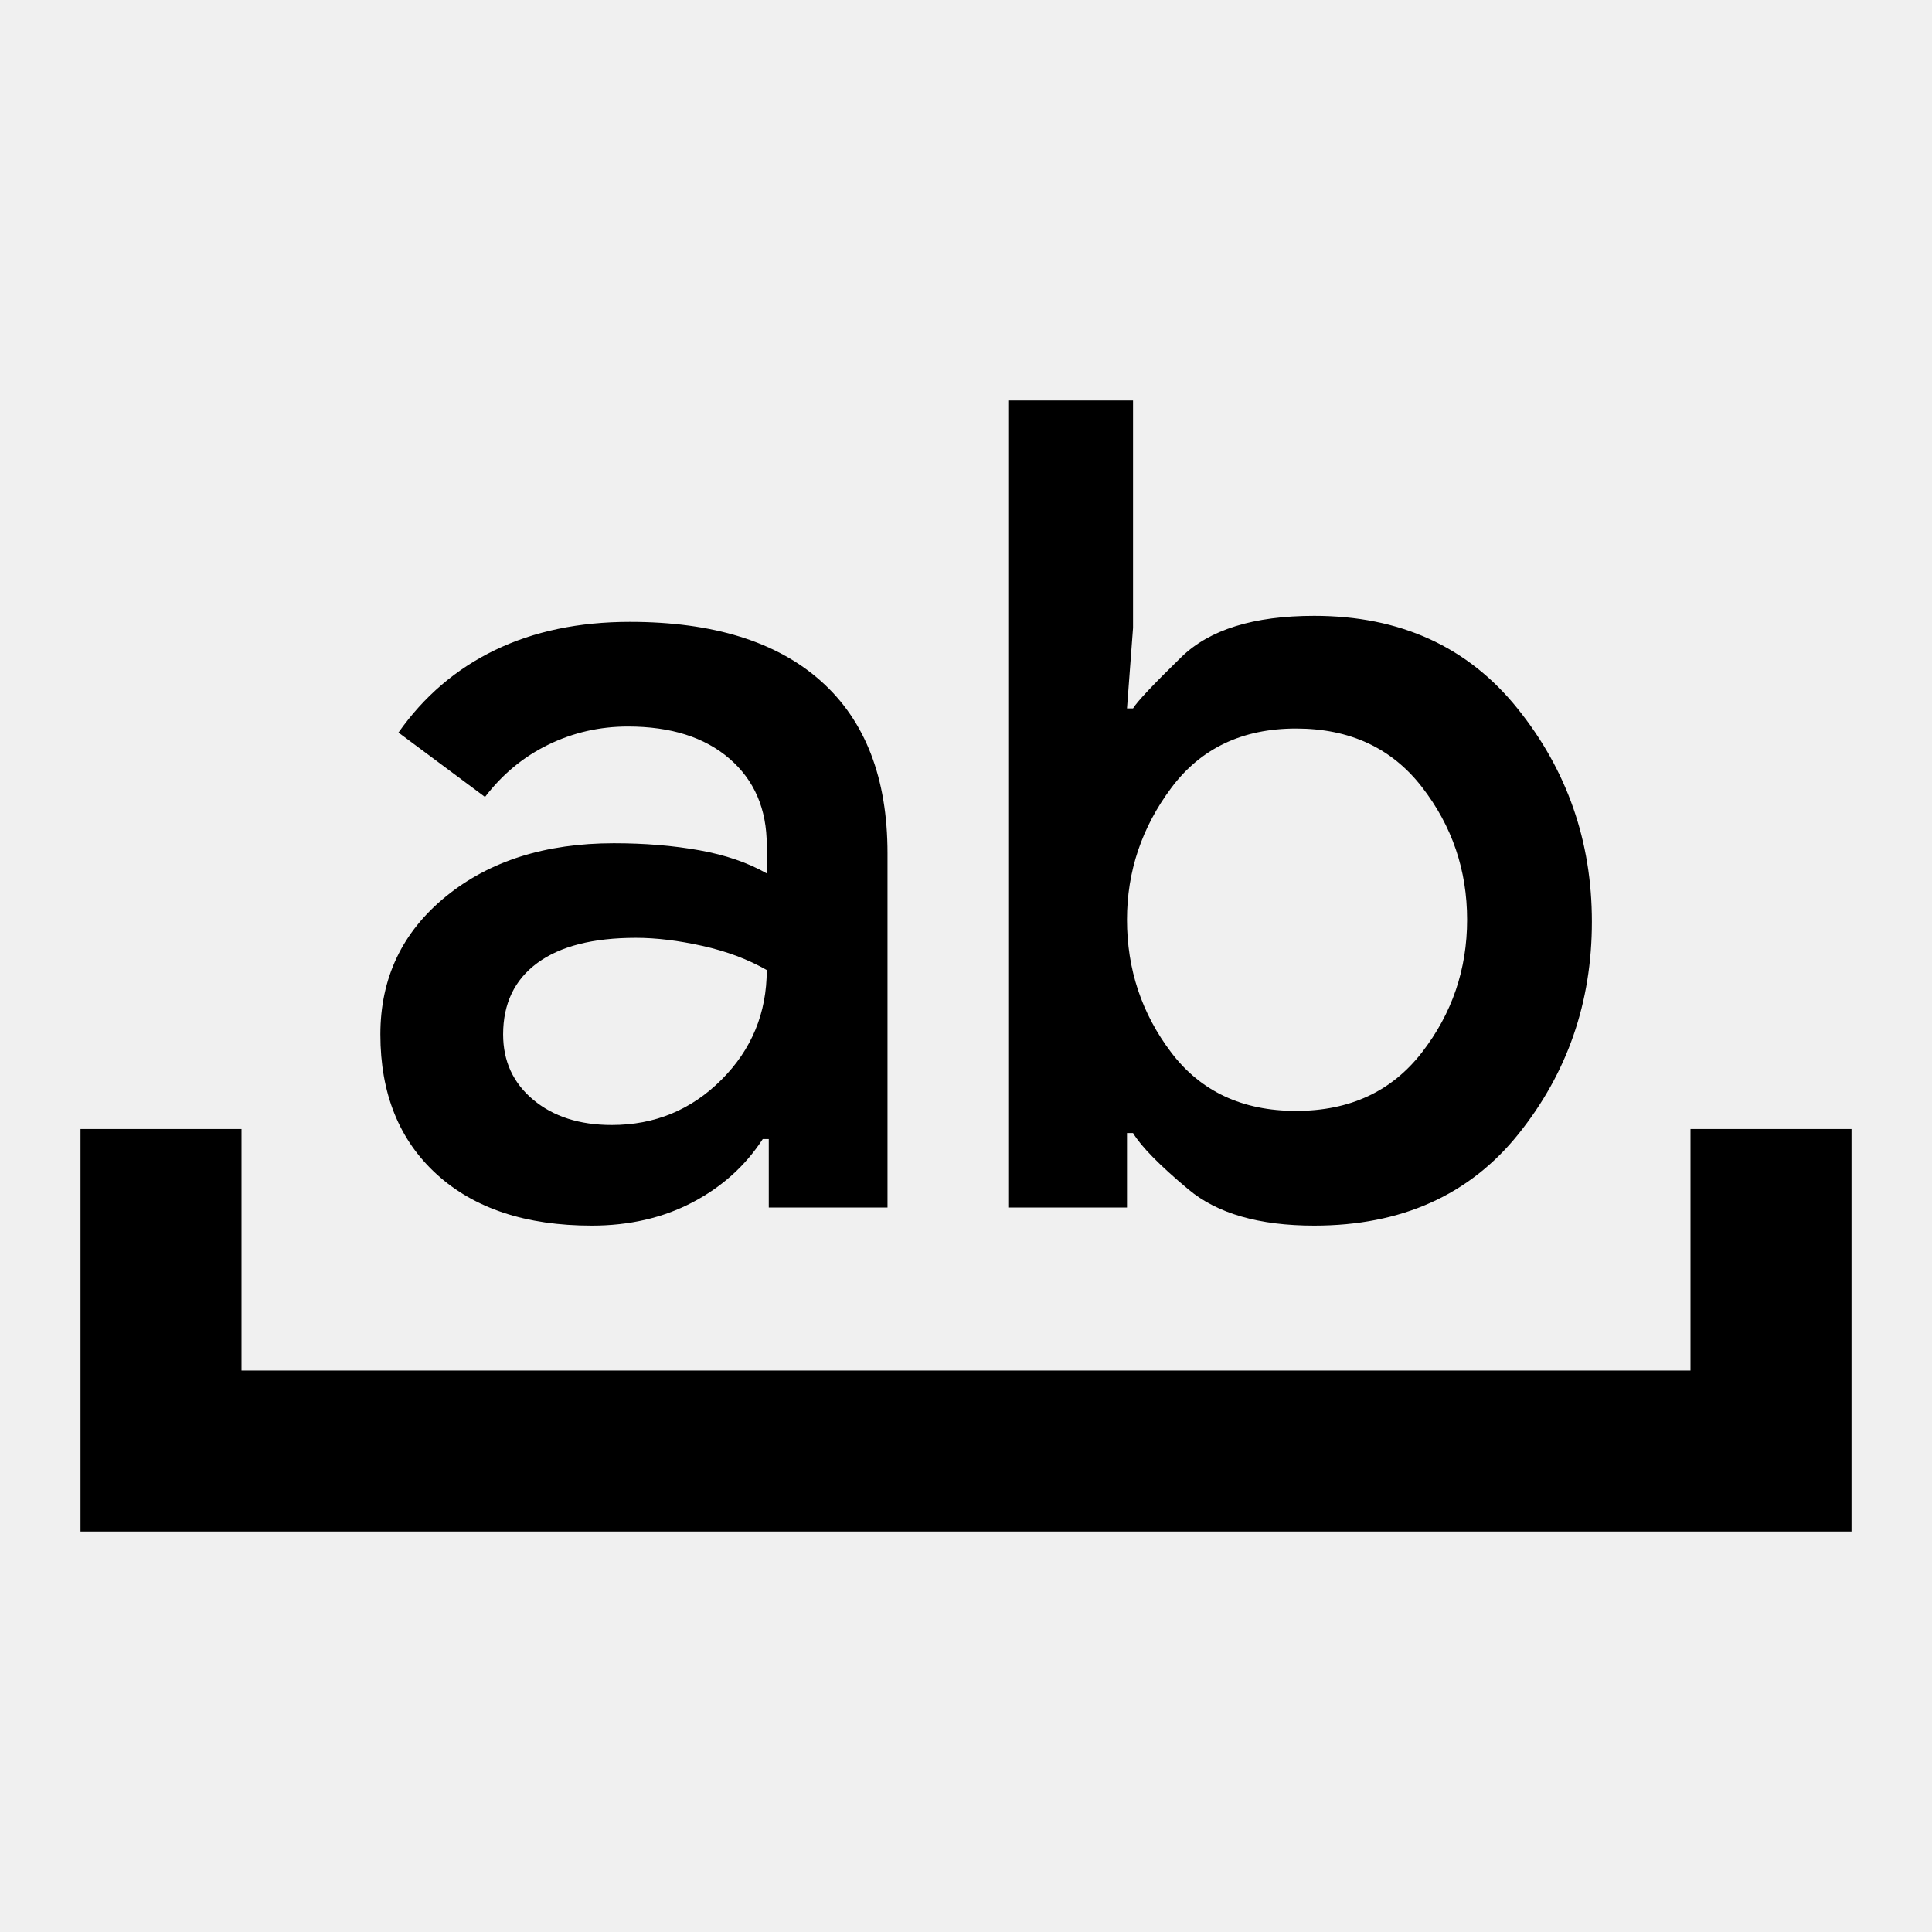
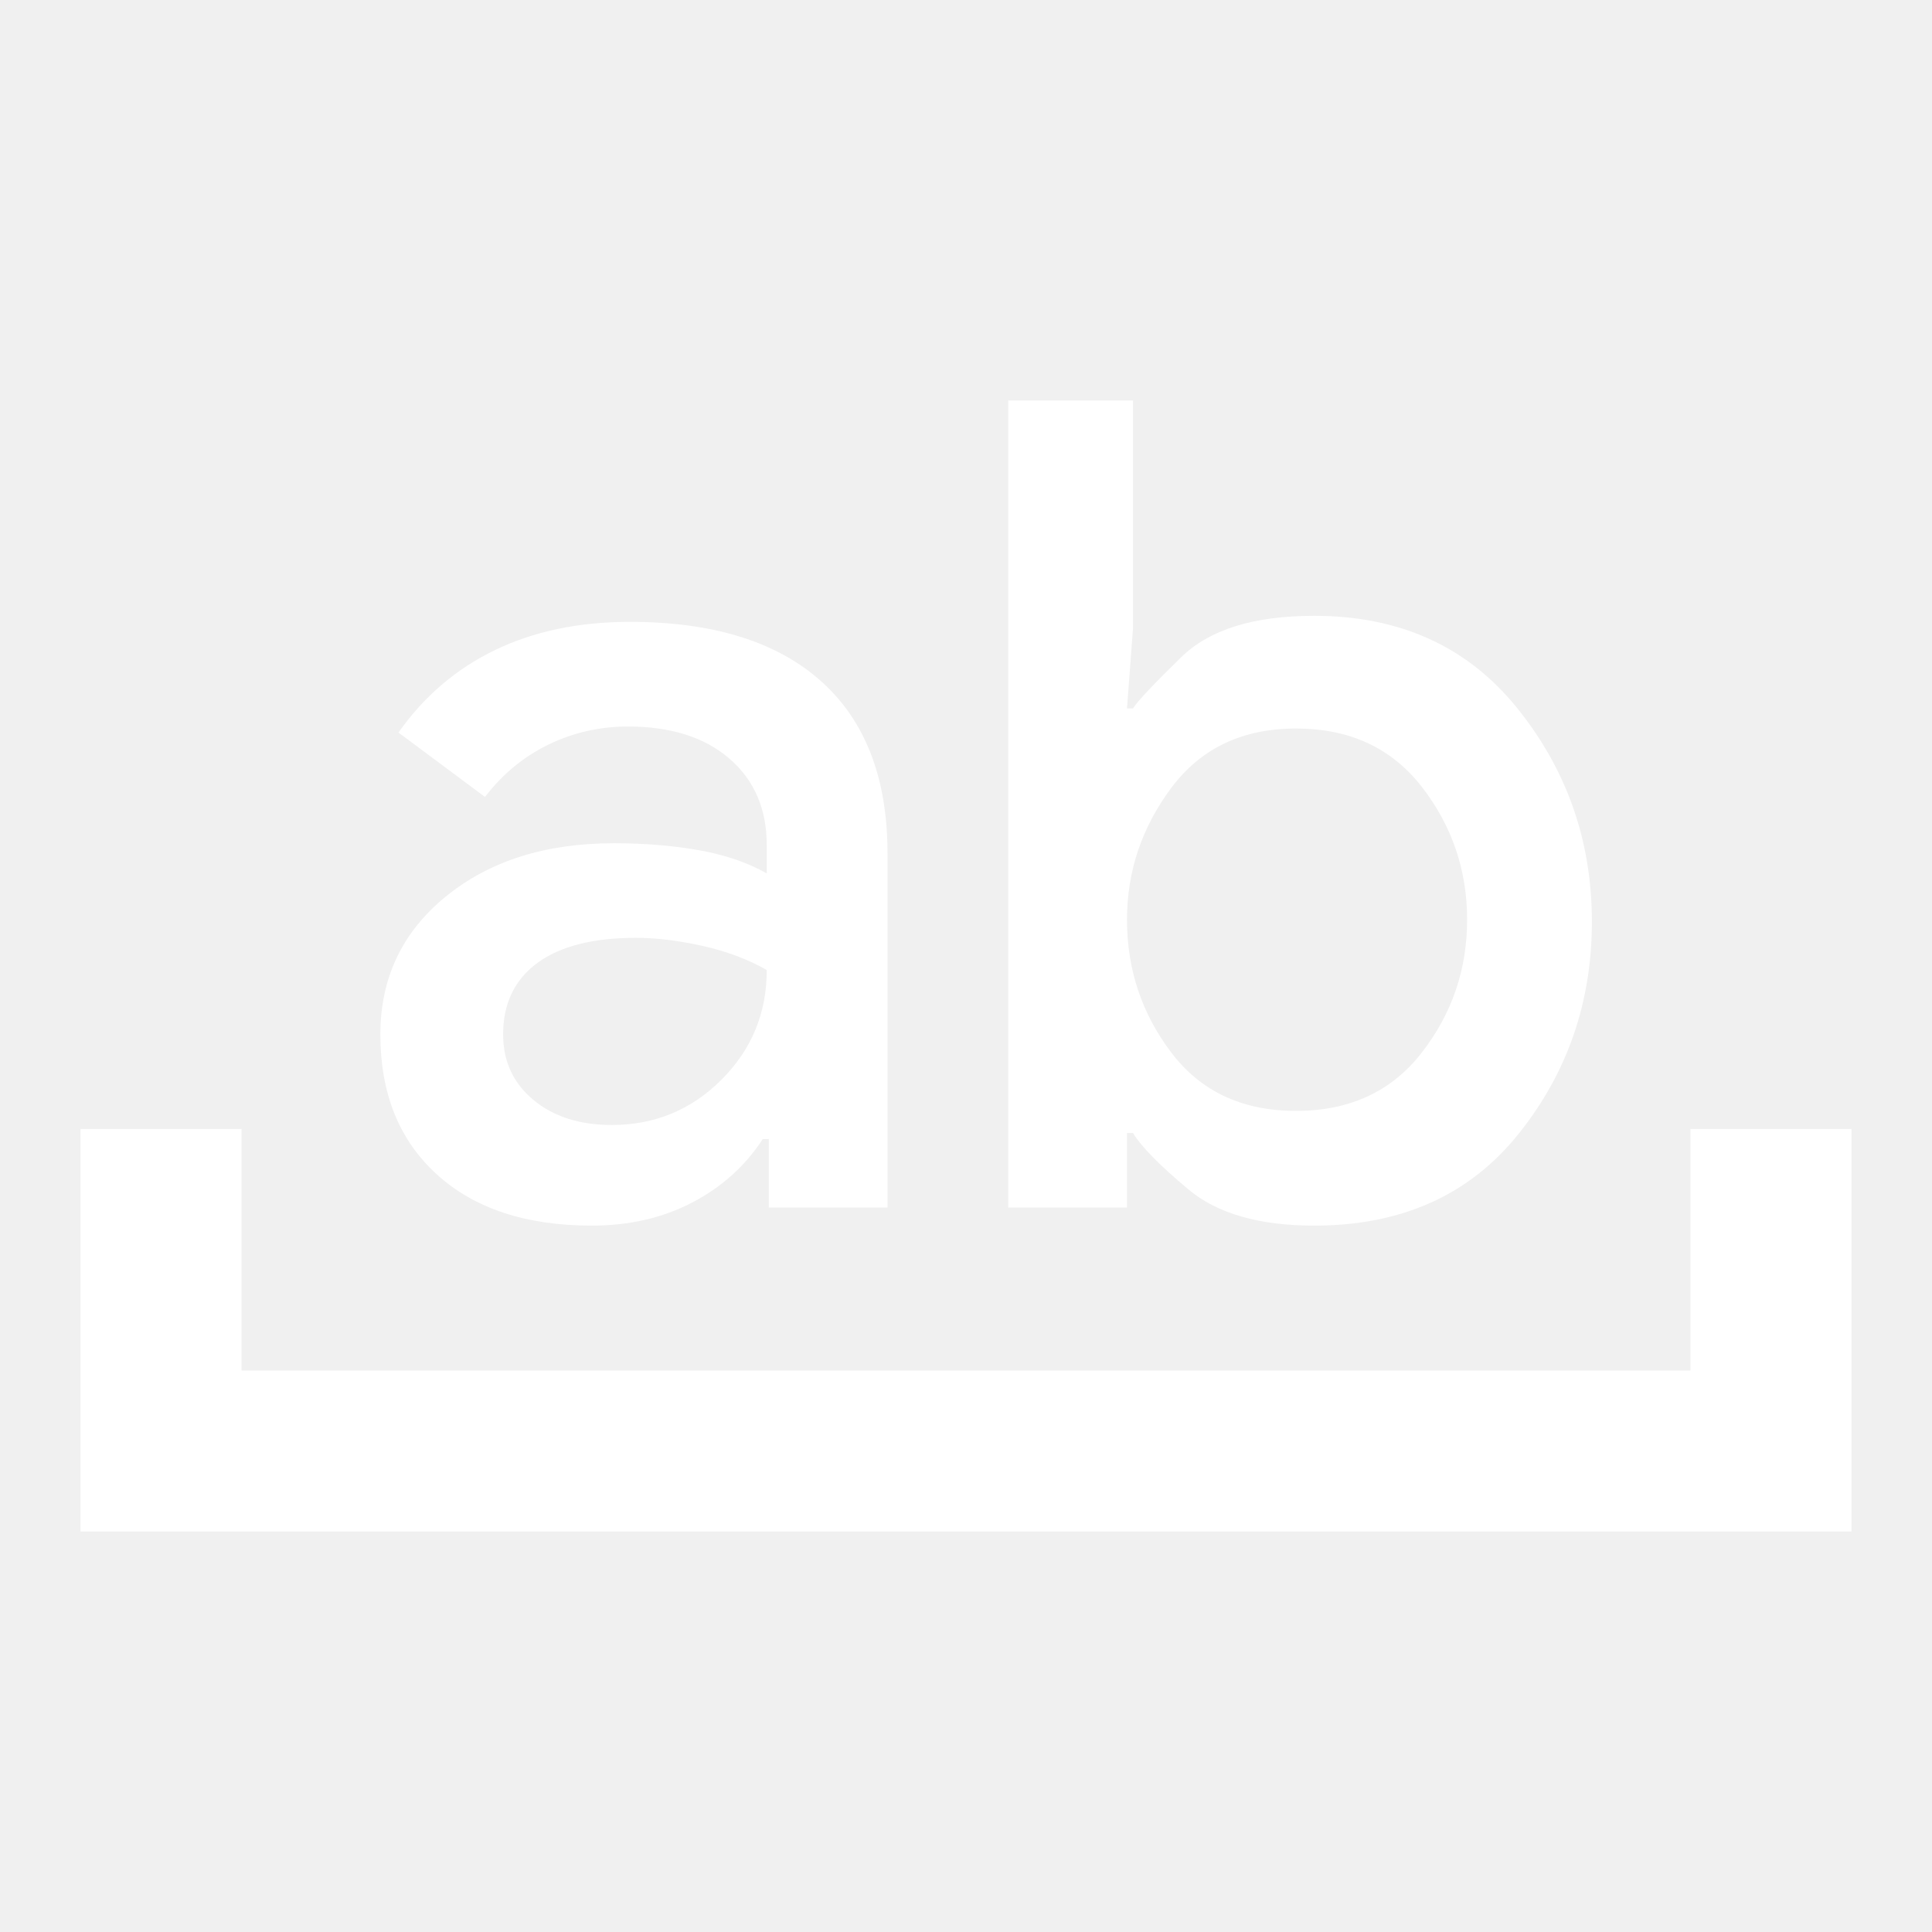
- <svg xmlns="http://www.w3.org/2000/svg" height="24" viewBox="0 -960 960 960" width="24">
-   <path d="M40-199v-200h80v120h720v-120h80v200H40Zm342-161v-34h-3q-13 20-35 31.5T294-351q-49 0-77-25.5T189-446q0-42 32.5-68.5T305-541q23 0 42.5 3.5T381-526v-14q0-27-18.5-43T312-599q-21 0-39.5 9T241-564l-43-32q19-27 48-41t67-14q62 0 95 29.5t33 85.5v176h-59Zm-66-134q-32 0-49 12.5T250-446q0 20 15 32.5t39 12.5q32 0 54.5-22.5T381-478q-14-8-32-12t-33-4Zm185 134v-401h62v113l-3 40h3q3-5 24-25.5t66-20.5q64 0 101 46t37 106q0 60-36.5 105.5T653-351q-41 0-62.5-18T563-397h-3v37h-59Zm143-238q-40 0-62 29.5T560-503q0 37 22 66t62 29q40 0 62.5-29t22.5-66q0-37-22.5-66T644-598Z" />
+ <svg xmlns="http://www.w3.org/2000/svg" height="24" viewBox="0 -960 960 960" width="24" version="1.1" id="svg1">
+   <defs id="defs1" />
+   <path d="M40-199v-200h80v120h720v-120h80v200H40Zm342-161v-34h-3q-13 20-35 31.5T294-351q-49 0-77-25.5T189-446q0-42 32.5-68.5T305-541q23 0 42.5 3.5T381-526v-14q0-27-18.5-43T312-599q-21 0-39.5 9T241-564l-43-32q19-27 48-41t67-14q62 0 95 29.5t33 85.5v176h-59Zm-66-134q-32 0-49 12.5T250-446q0 20 15 32.5t39 12.5q32 0 54.5-22.5T381-478q-14-8-32-12t-33-4Zm185 134v-401h62v113l-3 40h3q3-5 24-25.5t66-20.5q64 0 101 46t37 106q0 60-36.5 105.5T653-351q-41 0-62.5-18T563-397h-3v37h-59Zm143-238q-40 0-62 29.5T560-503q0 37 22 66t62 29q40 0 62.5-29t22.5-66q0-37-22.5-66T644-598Z" id="path1" style="fill:#ffffff" />
</svg>
